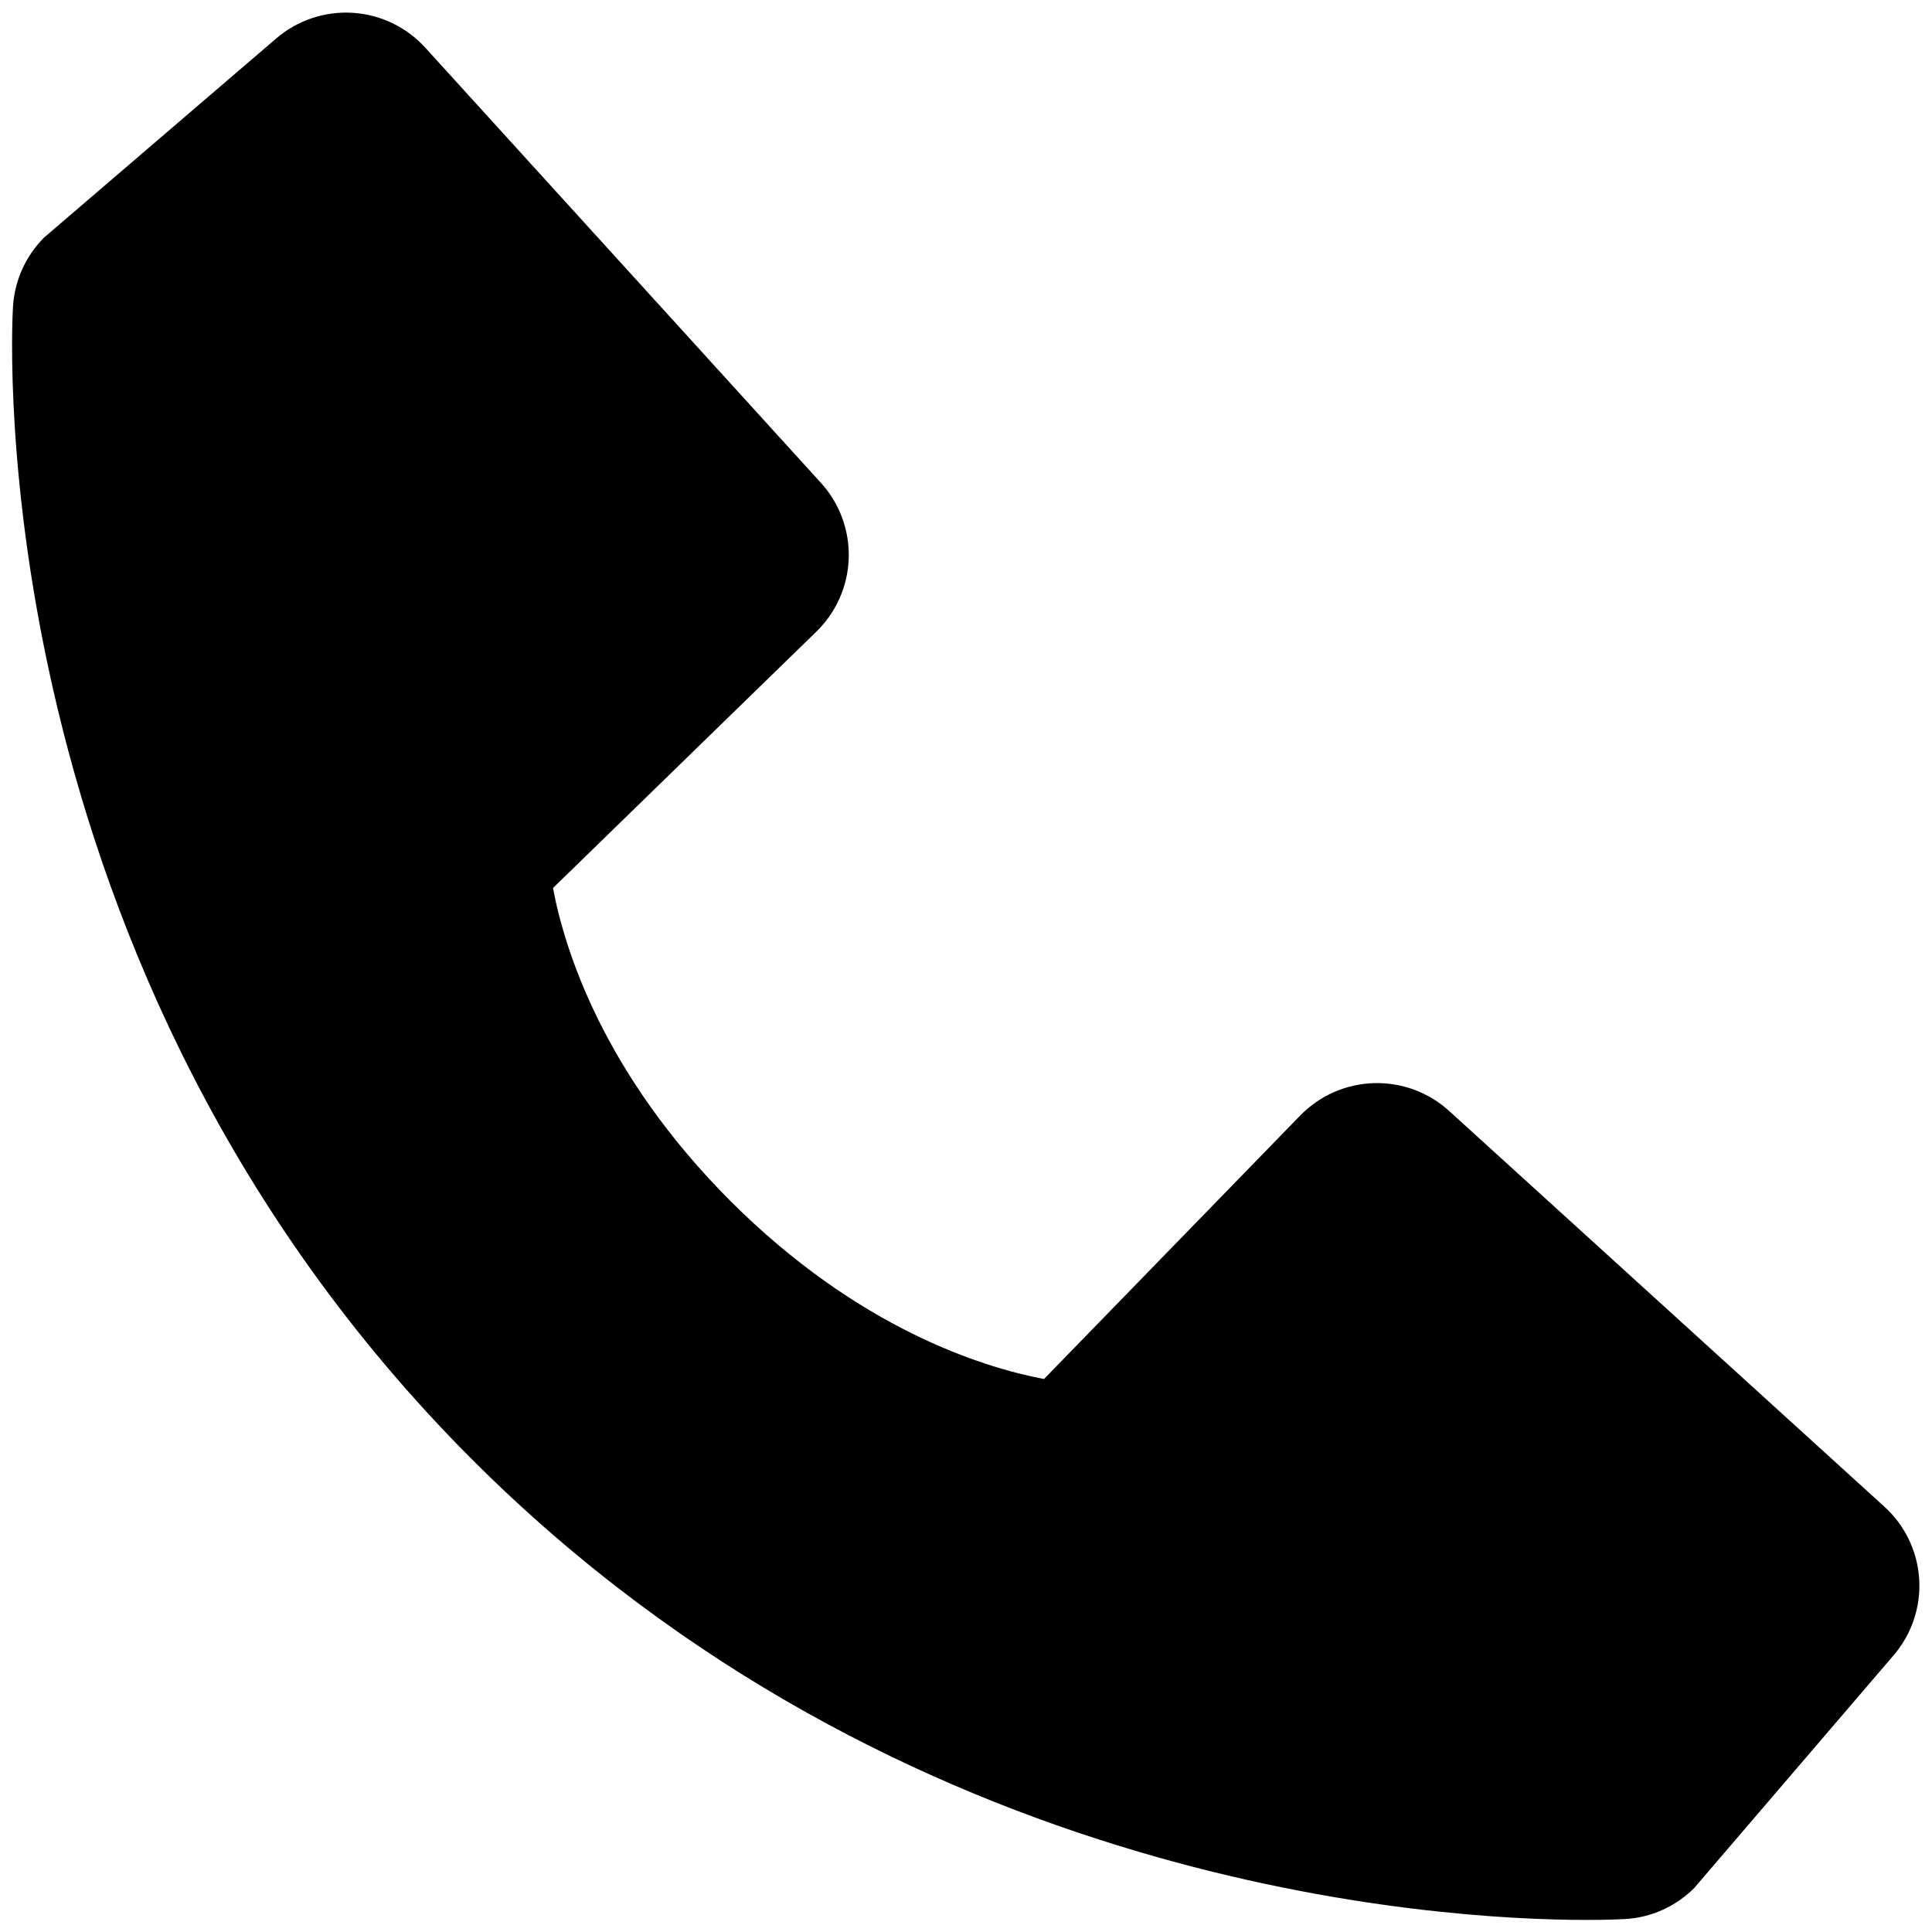
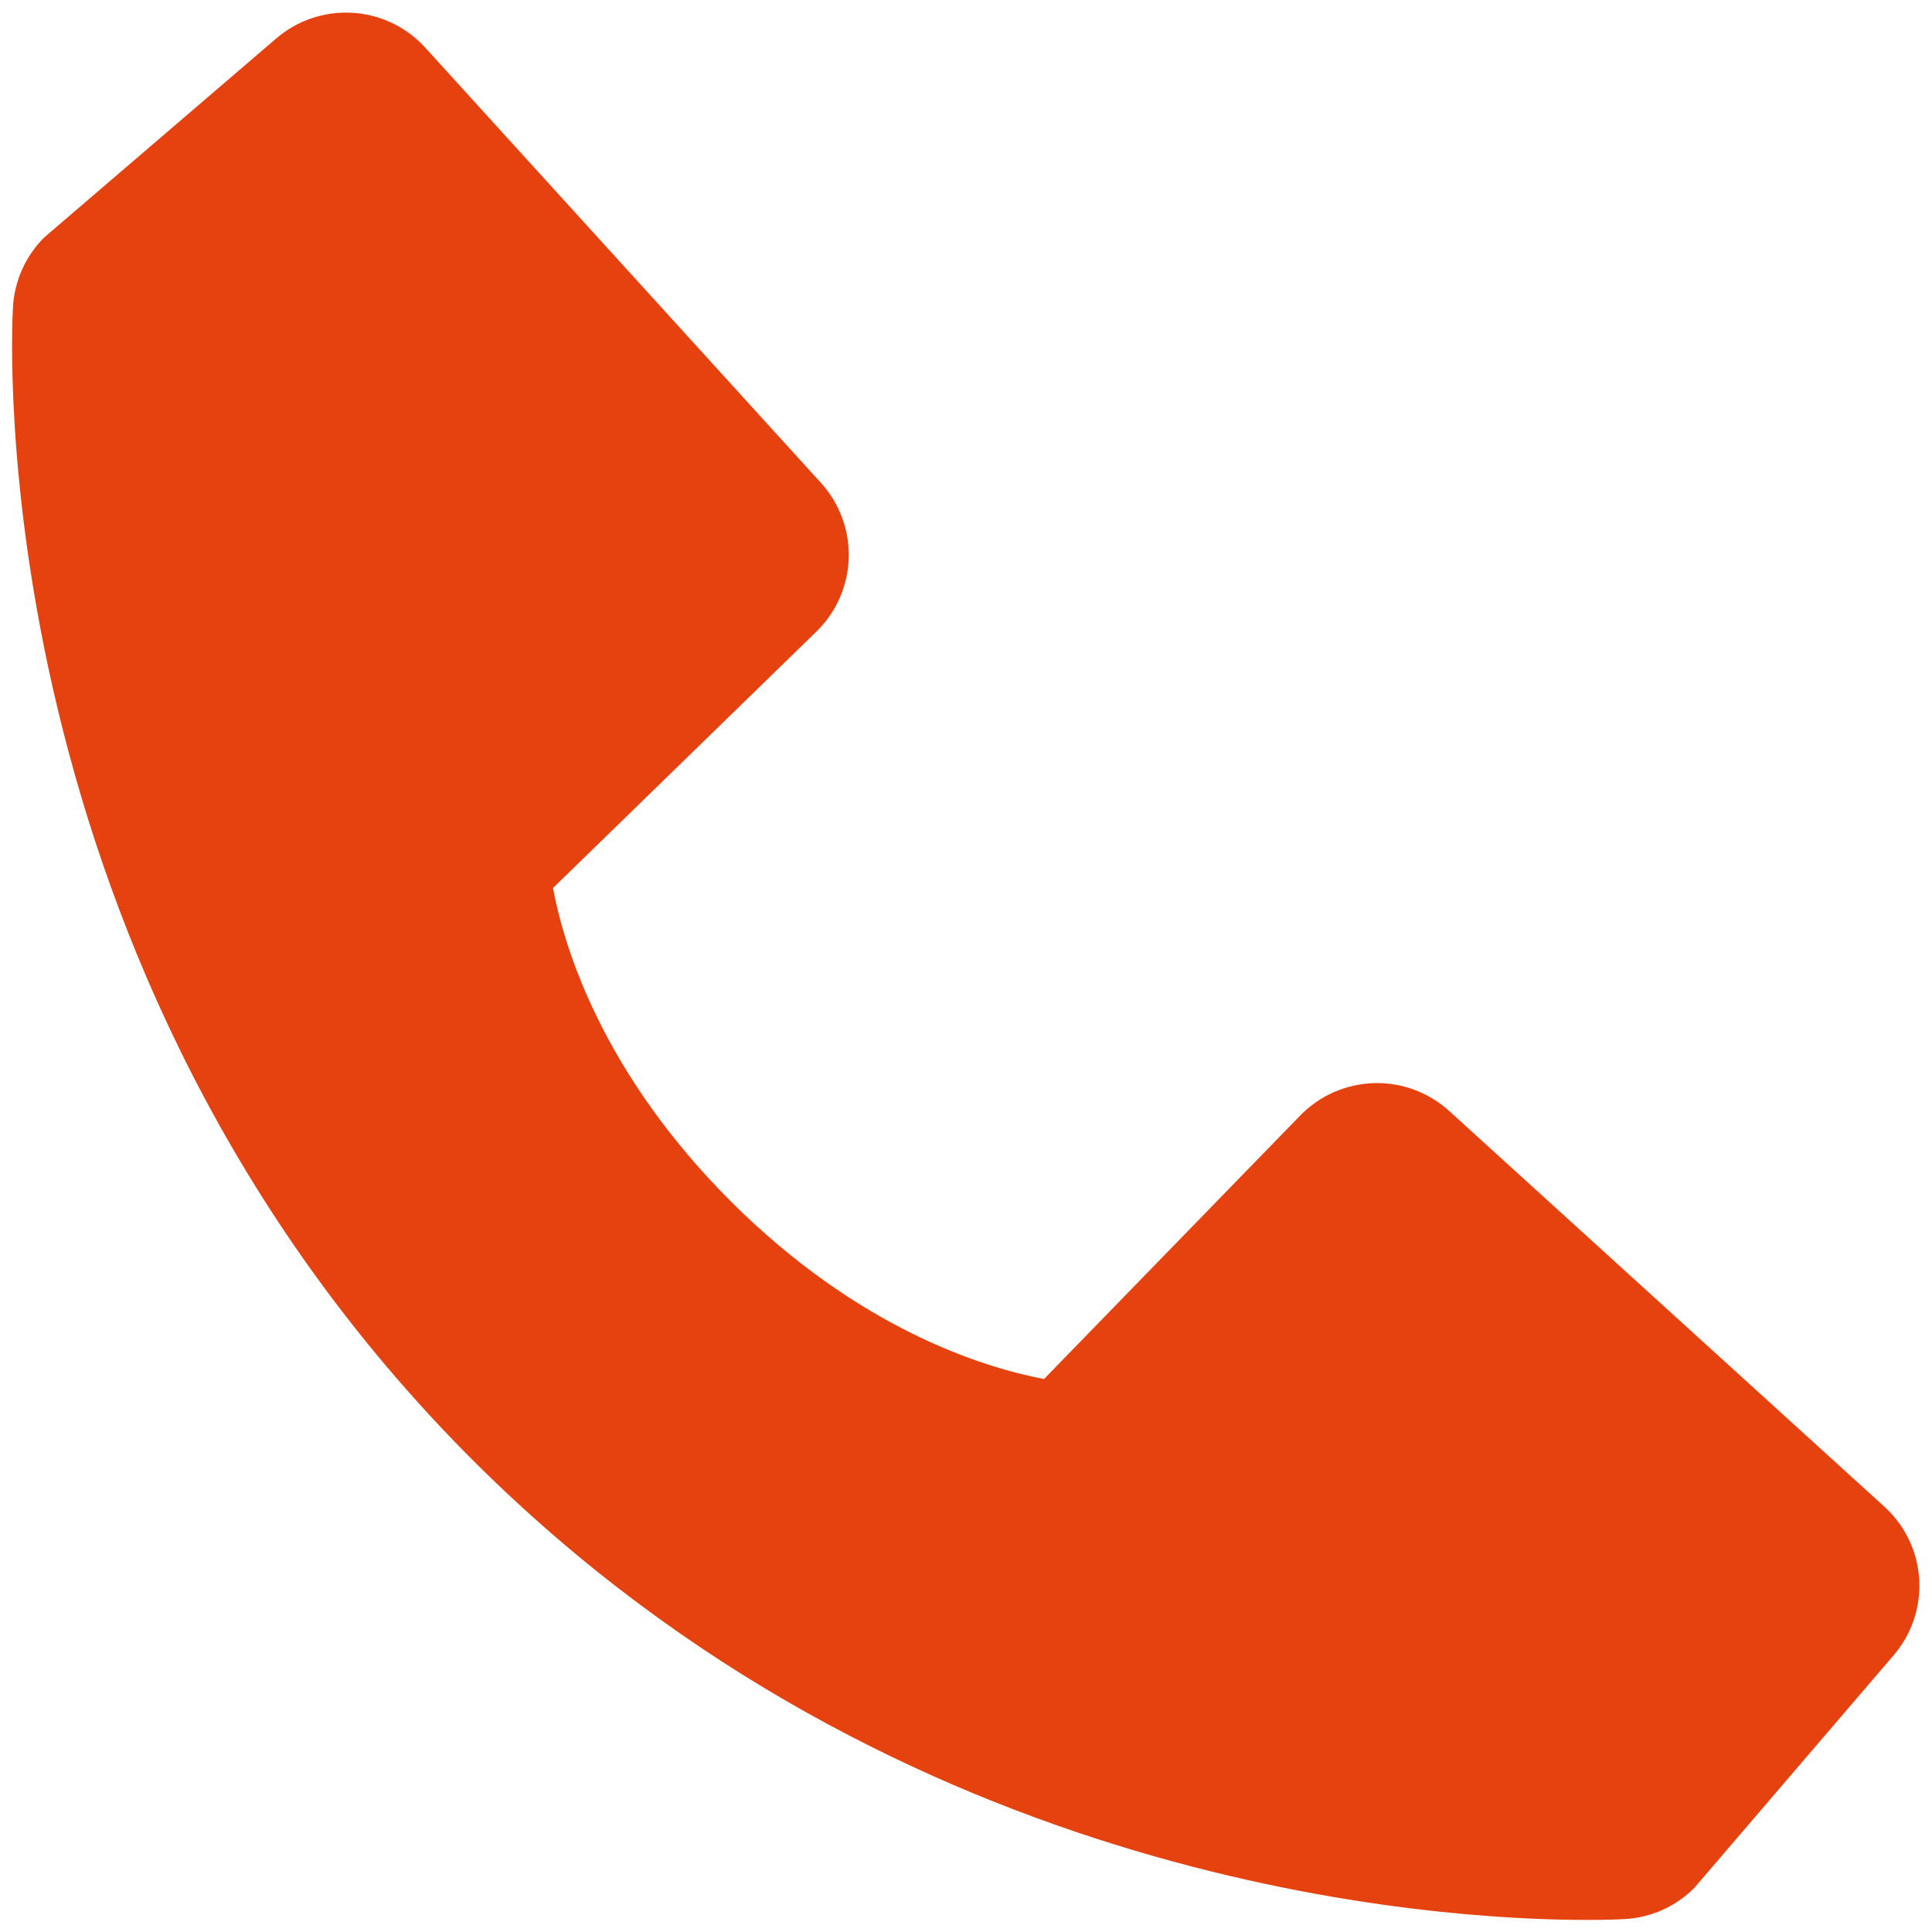
<svg xmlns="http://www.w3.org/2000/svg" width="100" height="100" viewBox="0 0 100 100" fill="none">
-   <path d="M97.534 77.984L75.007 57.502C73.942 56.534 72.543 56.018 71.104 56.063C69.666 56.107 68.301 56.709 67.298 57.74L54.037 71.378C50.845 70.769 44.428 68.768 37.822 62.179C31.217 55.568 29.216 49.134 28.623 45.964L42.25 32.698C43.283 31.695 43.886 30.33 43.93 28.892C43.974 27.453 43.458 26.053 42.488 24.989L22.012 2.468C21.042 1.4 19.695 0.753 18.256 0.663C16.816 0.573 15.398 1.047 14.303 1.986L2.278 12.299C1.32 13.26 0.748 14.54 0.671 15.895C0.588 17.281 -0.997 50.098 24.45 75.557C46.65 97.751 74.458 99.375 82.117 99.375C83.236 99.375 83.923 99.342 84.106 99.331C85.461 99.255 86.74 98.68 87.697 97.718L98.005 85.687C98.947 84.596 99.425 83.179 99.337 81.74C99.249 80.3 98.602 78.953 97.534 77.984Z" fill="black" />
+   <path d="M97.534 77.984L75.007 57.502C73.942 56.534 72.543 56.018 71.104 56.063C69.666 56.107 68.301 56.709 67.298 57.74L54.037 71.378C50.845 70.769 44.428 68.768 37.822 62.179C31.217 55.568 29.216 49.134 28.623 45.964L42.25 32.698C43.283 31.695 43.886 30.33 43.93 28.892C43.974 27.453 43.458 26.053 42.488 24.989L22.012 2.468C21.042 1.4 19.695 0.753 18.256 0.663C16.816 0.573 15.398 1.047 14.303 1.986L2.278 12.299C1.32 13.26 0.748 14.54 0.671 15.895C0.588 17.281 -0.997 50.098 24.45 75.557C46.65 97.751 74.458 99.375 82.117 99.375C83.236 99.375 83.923 99.342 84.106 99.331C85.461 99.255 86.74 98.68 87.697 97.718L98.005 85.687C98.947 84.596 99.425 83.179 99.337 81.74C99.249 80.3 98.602 78.953 97.534 77.984Z" fill="#E64210" />
</svg>
